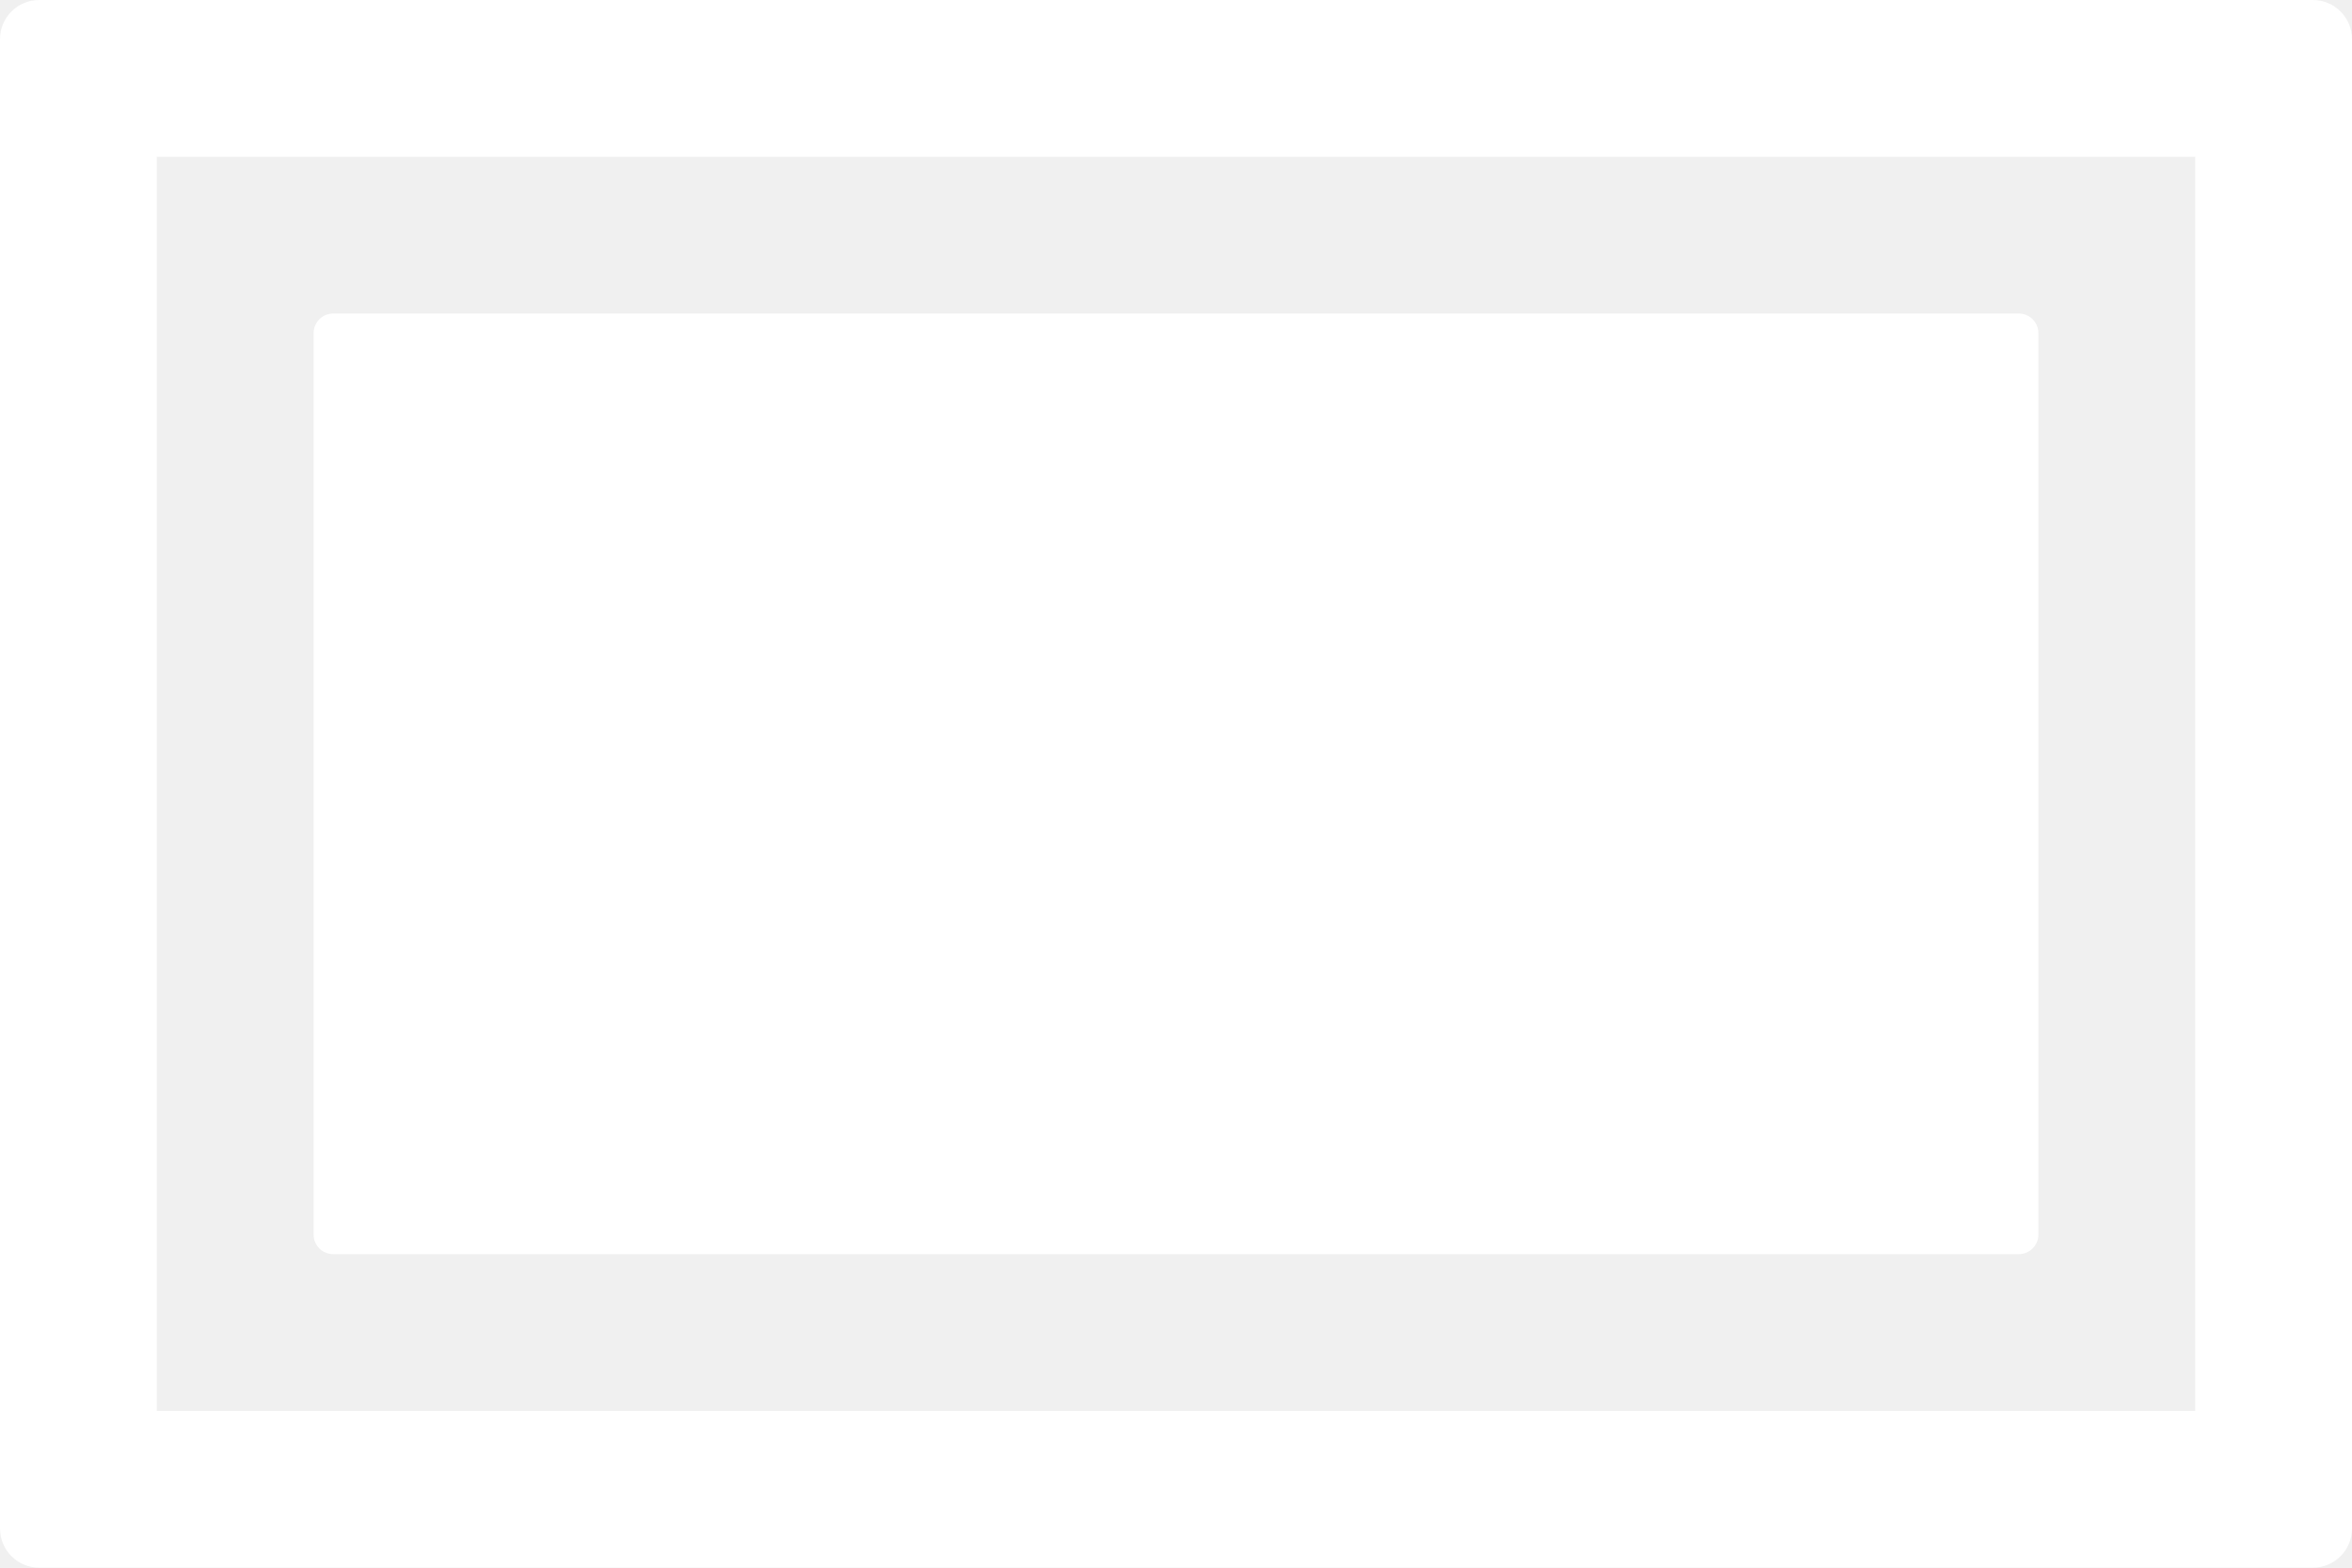
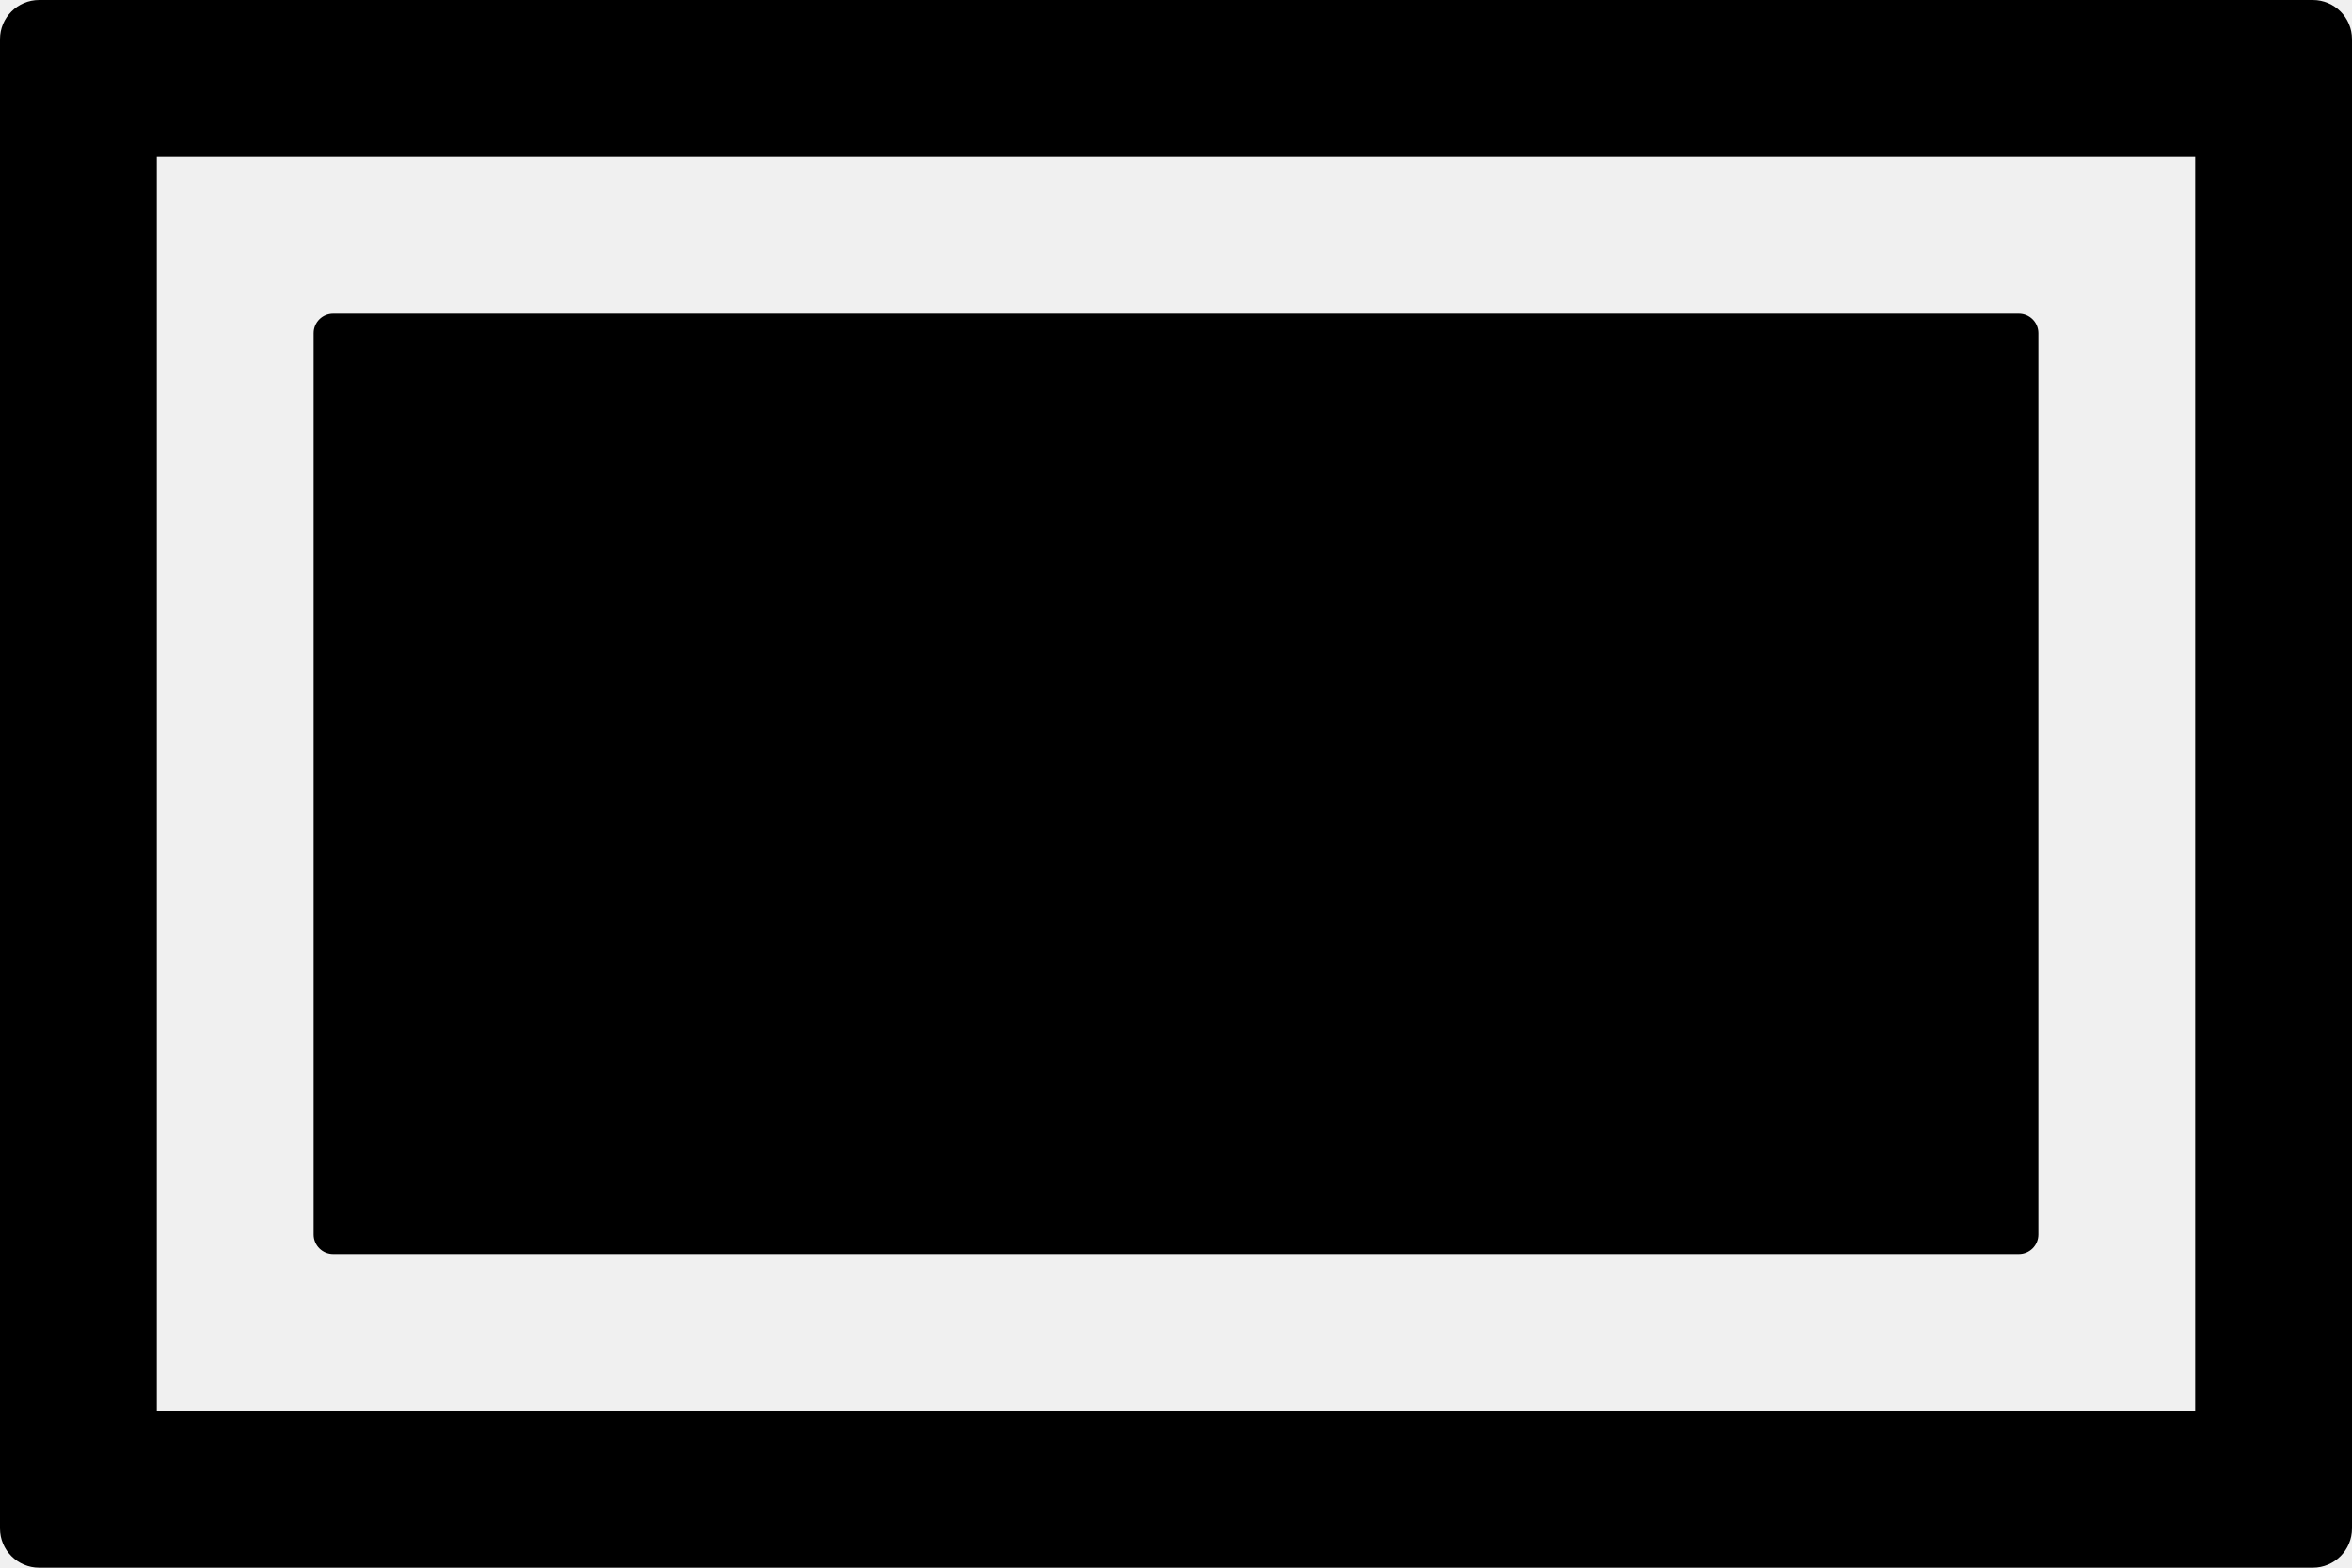
<svg width="24px" height="16px" viewBox="0 0 24 16" version="1.1">
-   <g fill="#FFFFFF">
+   <g fill="currentColor">
    <path d="M1.6,14.4 L22.4,14.4 L22.4,1.6 L1.6,1.6 L1.6,14.4 Z M0.4,0 L23.6,0 C23.821,-4.05812251e-17 24,0.179 24,0.4 L24,15.6 C24,15.821 23.821,16 23.6,16 L0.4,16 C0.179,16 1.34117585e-15,15.821 3.33066907e-16,15.6 L0,0.4 C-2.705415e-17,0.179 0.179,3.73648132e-16 0.4,3.33066907e-16 Z" />
    <rect x="3.2" y="3.2" width="17.6" height="9.6" rx="0.2" />
  </g>
</svg>
